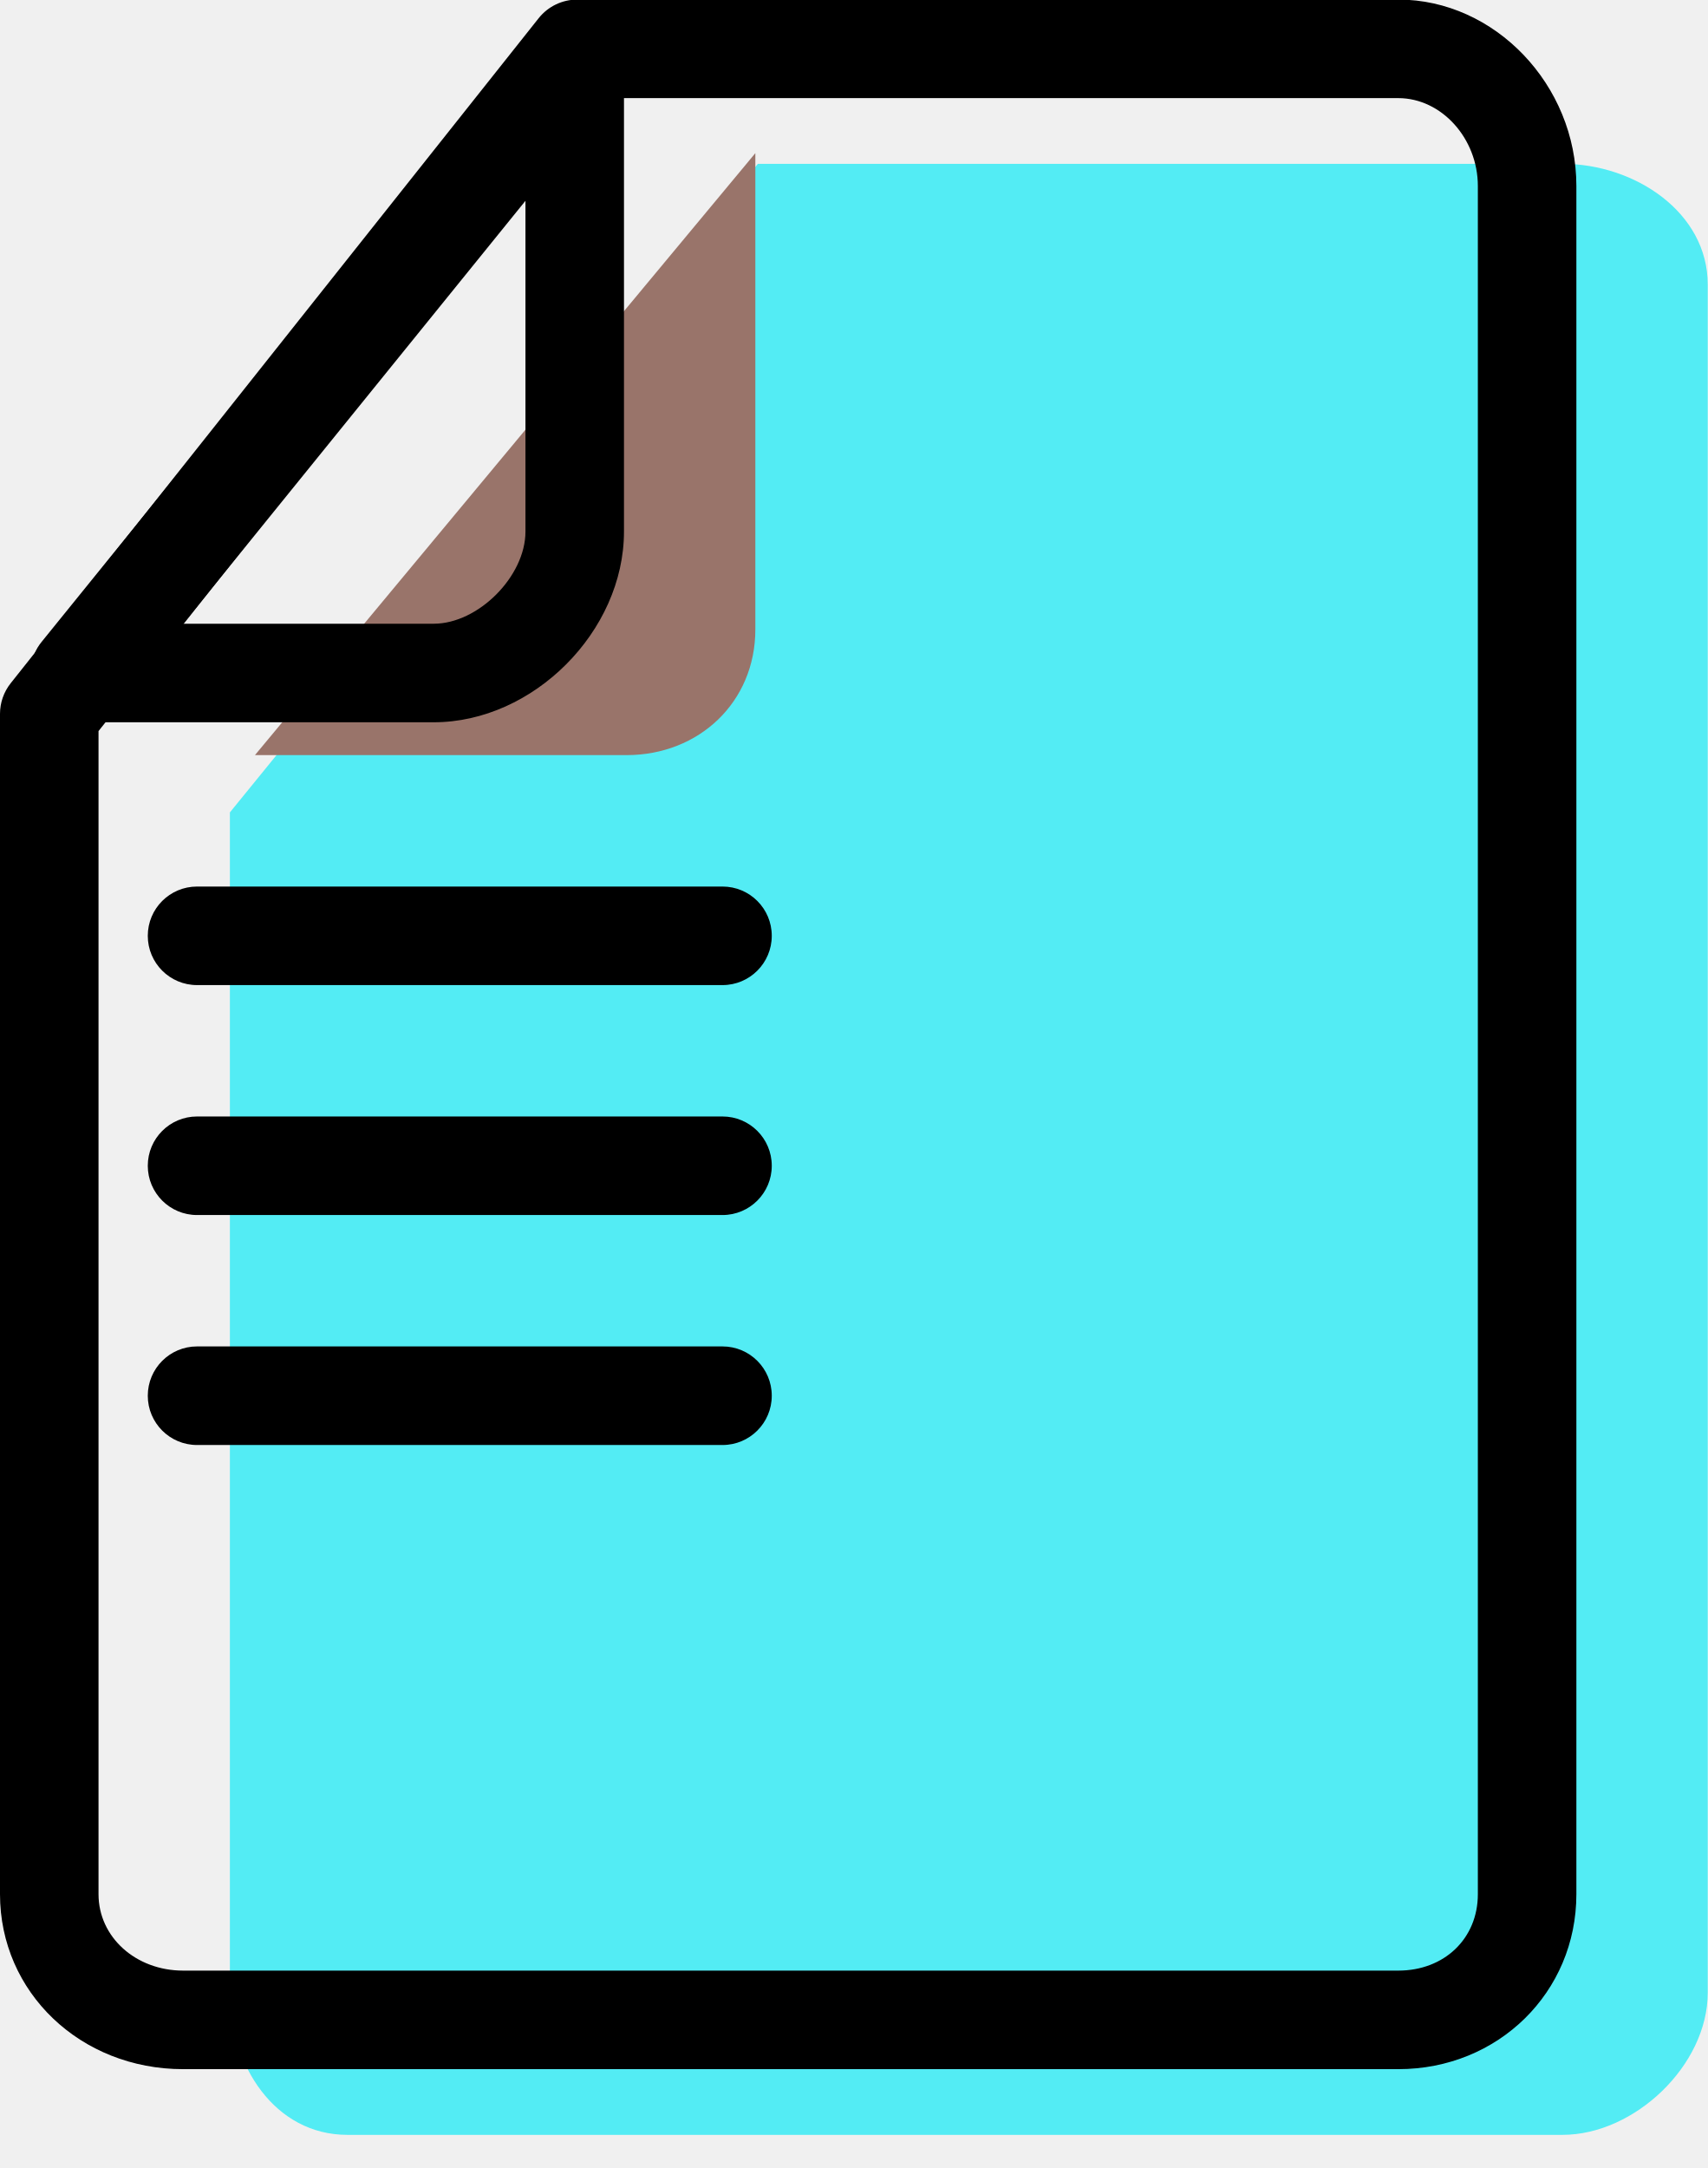
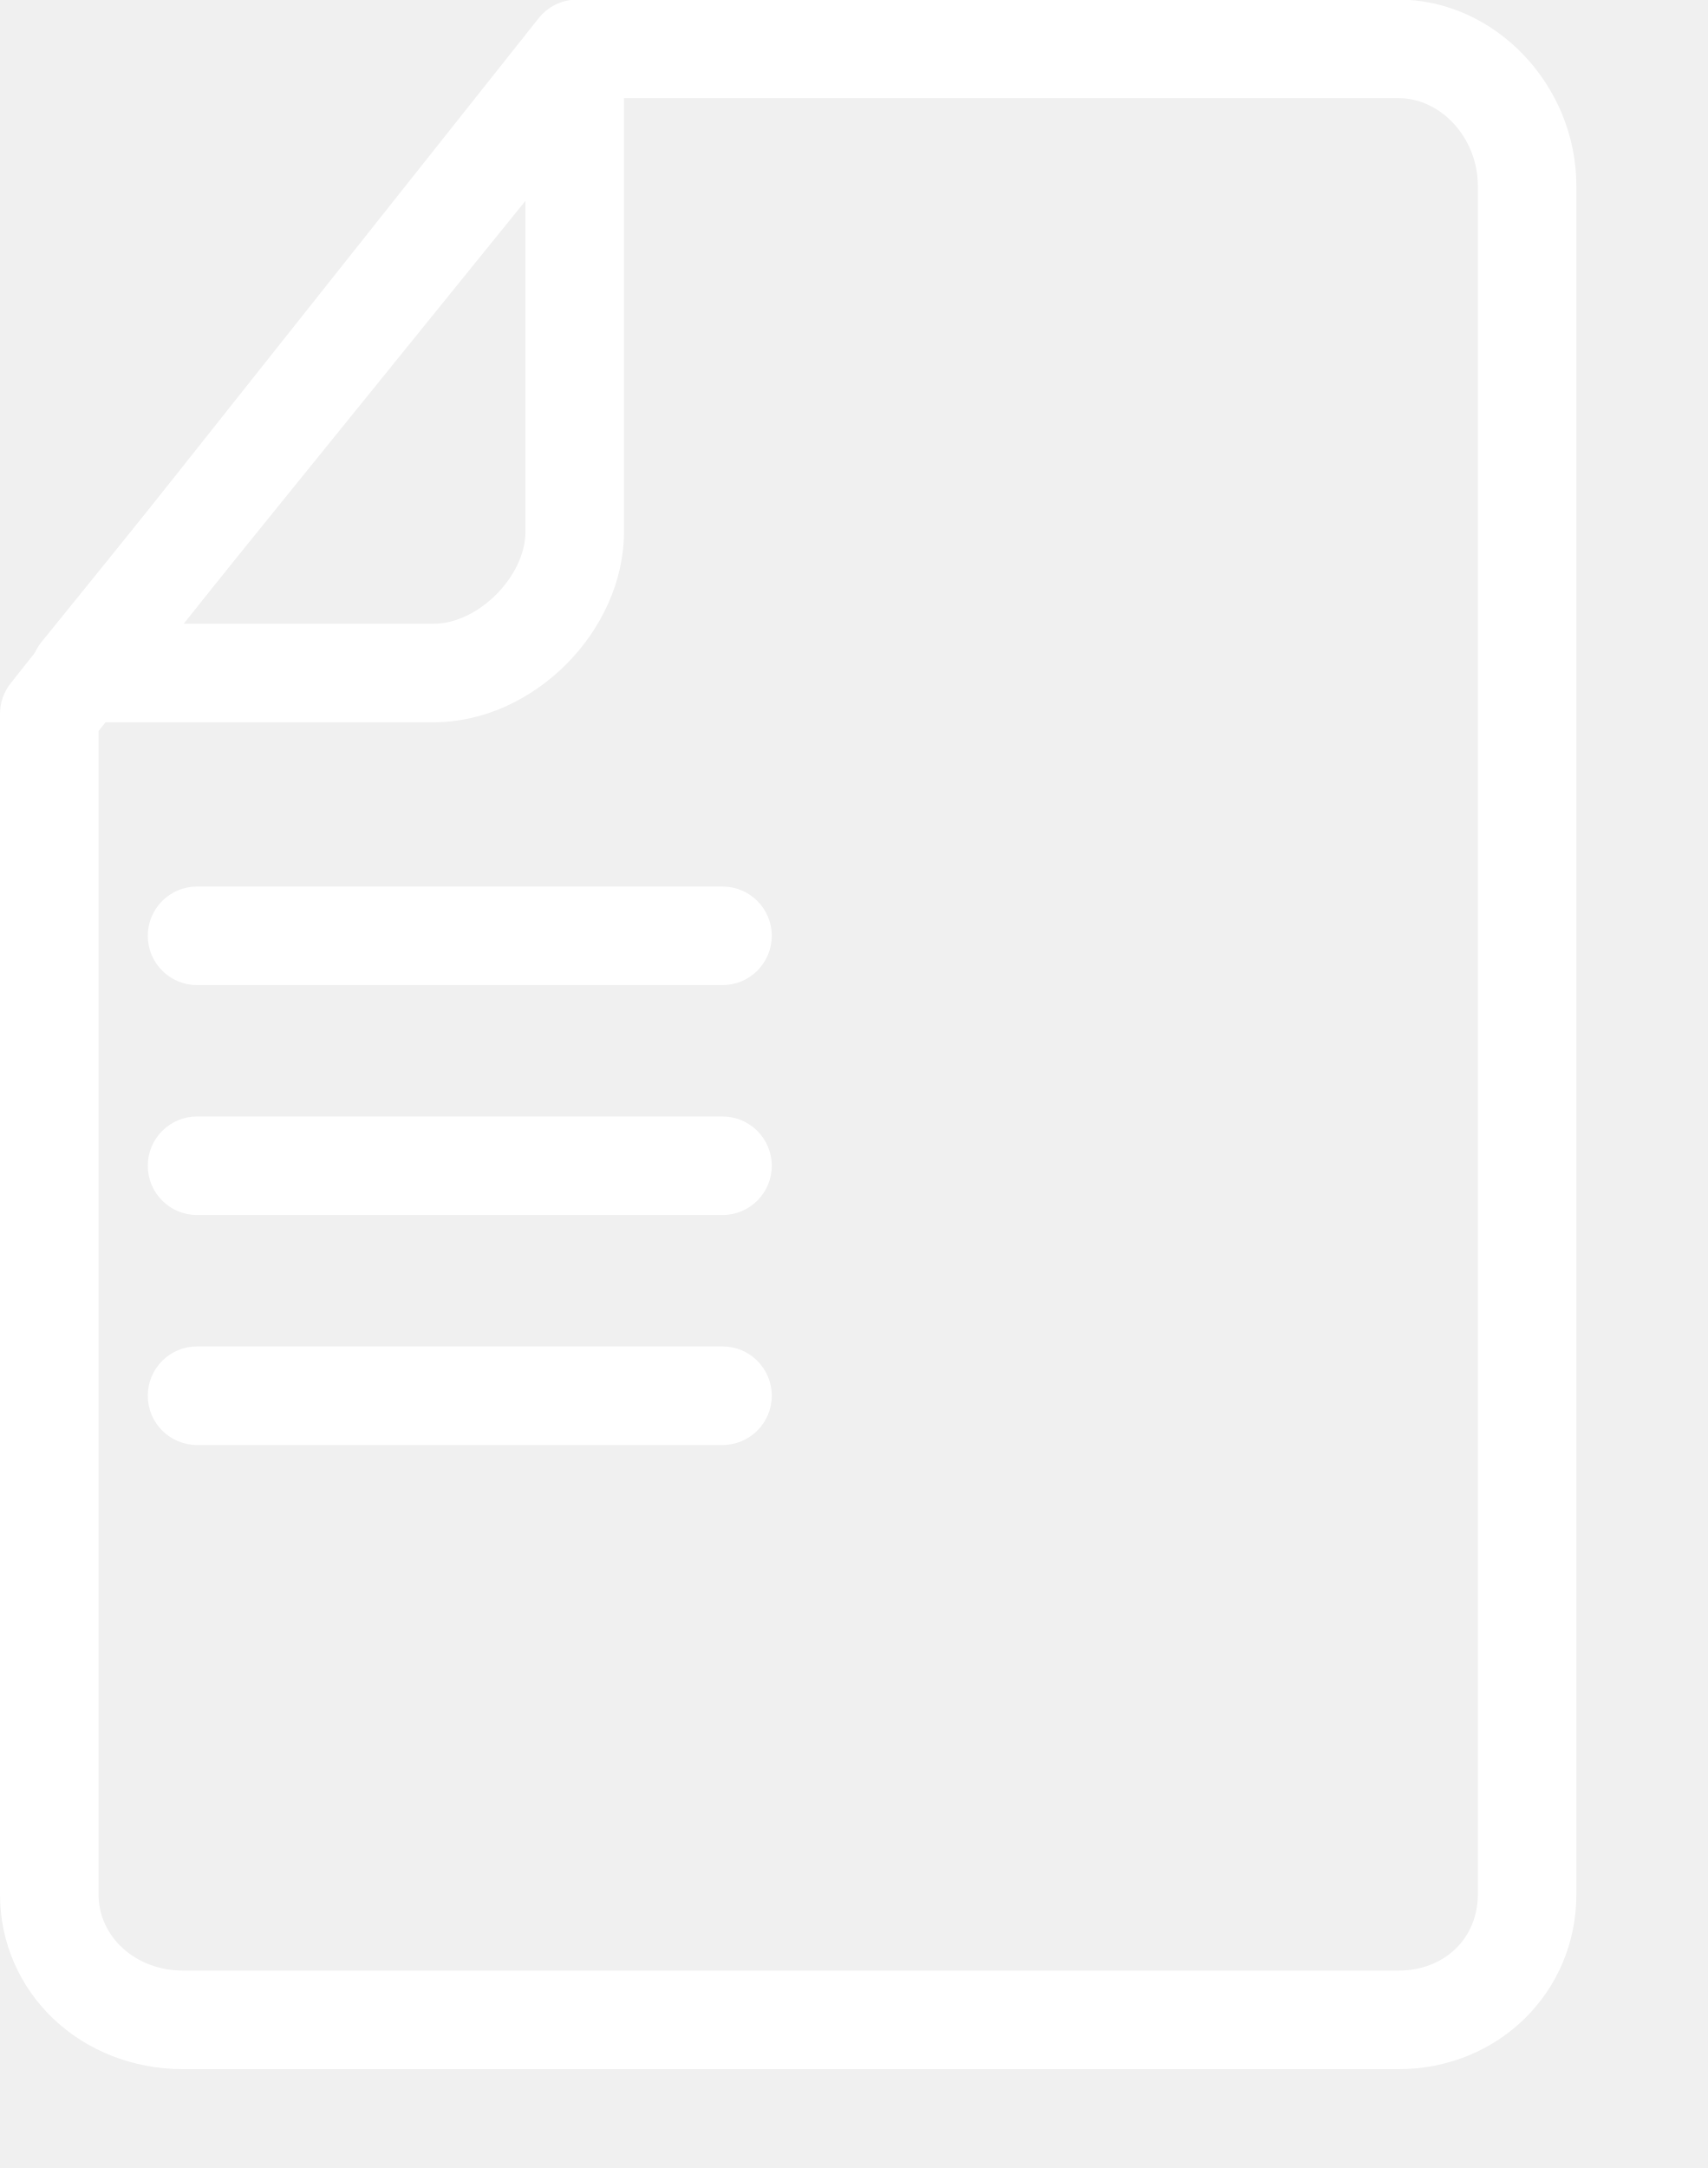
<svg xmlns="http://www.w3.org/2000/svg" preserveAspectRatio="xMidYMid" width="52" height="66" viewBox="0 0 52 66">
  <defs>
    <style>

      .cls-3 {
-         fill: #53ecf4;
+         fill: none;
      }

      .cls-4 {
-         fill: #99746a;
+         fill: none;
      }

      .cls-5 {
-         fill: #000000;
+         fill: #fff;
      }
    </style>
  </defs>
  <g id="group-45svg">
    <path d="M23.077,4.987 C23.077,4.987 47.577,4.987 47.577,4.987 C49.777,4.987 52.000,6.462 52.000,8.662 C52.000,8.662 52.000,60.666 52.000,60.666 C52.000,62.866 49.777,64.991 47.577,64.991 C47.577,64.991 10.577,64.991 10.577,64.991 C8.368,64.991 7.000,62.875 7.000,60.666 C7.000,60.666 7.000,24.732 7.000,24.732 C7.000,24.732 23.077,4.987 23.077,4.987 Z" id="path-1" class="cls-3" fill-rule="evenodd" />
    <path d="M7.763,22.988 C7.763,22.988 19.077,22.988 19.077,22.988 C21.286,22.988 23.000,21.372 23.000,19.163 C23.000,19.163 23.000,4.662 23.000,4.662 C23.000,4.662 7.763,22.988 7.763,22.988 Z" id="path-2" class="cls-4" fill-rule="evenodd" />
    <path d="M42.577,62.991 C42.577,62.991 5.577,62.991 5.577,62.991 C2.450,62.991 -0.000,60.652 -0.000,57.665 C-0.000,57.665 -0.000,21.732 -0.000,21.732 C-0.000,21.393 0.115,21.064 0.325,20.800 C0.325,20.800 16.402,0.554 16.402,0.554 C16.687,0.196 17.120,-0.013 17.577,-0.013 C17.577,-0.013 42.577,-0.013 42.577,-0.013 C45.517,-0.013 48.000,2.585 48.000,5.662 C48.000,5.662 48.000,57.665 48.000,57.665 C48.000,60.652 45.618,62.991 42.577,62.991 ZM3.000,22.256 C3.000,22.256 3.000,57.665 3.000,57.665 C3.000,58.969 4.132,59.991 5.577,59.991 C5.577,59.991 42.577,59.991 42.577,59.991 C43.981,59.991 45.000,59.013 45.000,57.665 C45.000,57.665 45.000,5.662 45.000,5.662 C45.000,4.212 43.891,2.987 42.577,2.987 C42.577,2.987 18.301,2.987 18.301,2.987 C18.301,2.987 3.000,22.256 3.000,22.256 Z" id="path-3" class="cls-5" fill-rule="evenodd" />
    <path d="M13.206,21.988 C13.206,21.988 2.430,21.988 2.430,21.988 C1.852,21.988 1.325,21.656 1.076,21.134 C0.827,20.612 0.900,19.993 1.264,19.544 C1.264,19.544 16.334,0.933 16.334,0.933 C16.734,0.441 17.402,0.253 18.001,0.463 C18.600,0.675 19.000,1.242 19.000,1.877 C19.000,1.877 19.000,16.182 19.000,16.182 C19.000,19.220 16.238,21.988 13.206,21.988 ZM5.575,18.988 C5.575,18.988 13.206,18.988 13.206,18.988 C14.563,18.988 16.000,17.545 16.000,16.182 C16.000,16.182 16.000,6.113 16.000,6.113 C16.000,6.113 5.575,18.988 5.575,18.988 Z" id="path-4" class="cls-5" fill-rule="evenodd" />
    <path d="M22.000,43.990 C22.000,43.990 6.000,43.990 6.000,43.990 C5.171,43.990 4.500,43.318 4.500,42.490 C4.500,41.661 5.171,40.989 6.000,40.989 C6.000,40.989 22.000,40.989 22.000,40.989 C22.829,40.989 23.500,41.661 23.500,42.490 C23.500,43.318 22.829,43.990 22.000,43.990 Z" id="path-5" class="cls-5" fill-rule="evenodd" />
    <path d="M22.000,36.989 C22.000,36.989 6.000,36.989 6.000,36.989 C5.171,36.989 4.500,36.317 4.500,35.489 C4.500,34.661 5.171,33.989 6.000,33.989 C6.000,33.989 22.000,33.989 22.000,33.989 C22.829,33.989 23.500,34.661 23.500,35.489 C23.500,36.317 22.829,36.989 22.000,36.989 Z" id="path-6" class="cls-5" fill-rule="evenodd" />
    <path d="M22.000,29.989 C22.000,29.989 6.000,29.989 6.000,29.989 C5.171,29.989 4.500,29.317 4.500,28.489 C4.500,27.660 5.171,26.989 6.000,26.989 C6.000,26.989 22.000,26.989 22.000,26.989 C22.829,26.989 23.500,27.660 23.500,28.489 C23.500,29.317 22.829,29.989 22.000,29.989 Z" id="path-7" class="cls-5" fill-rule="evenodd" />
  </g>
</svg>
